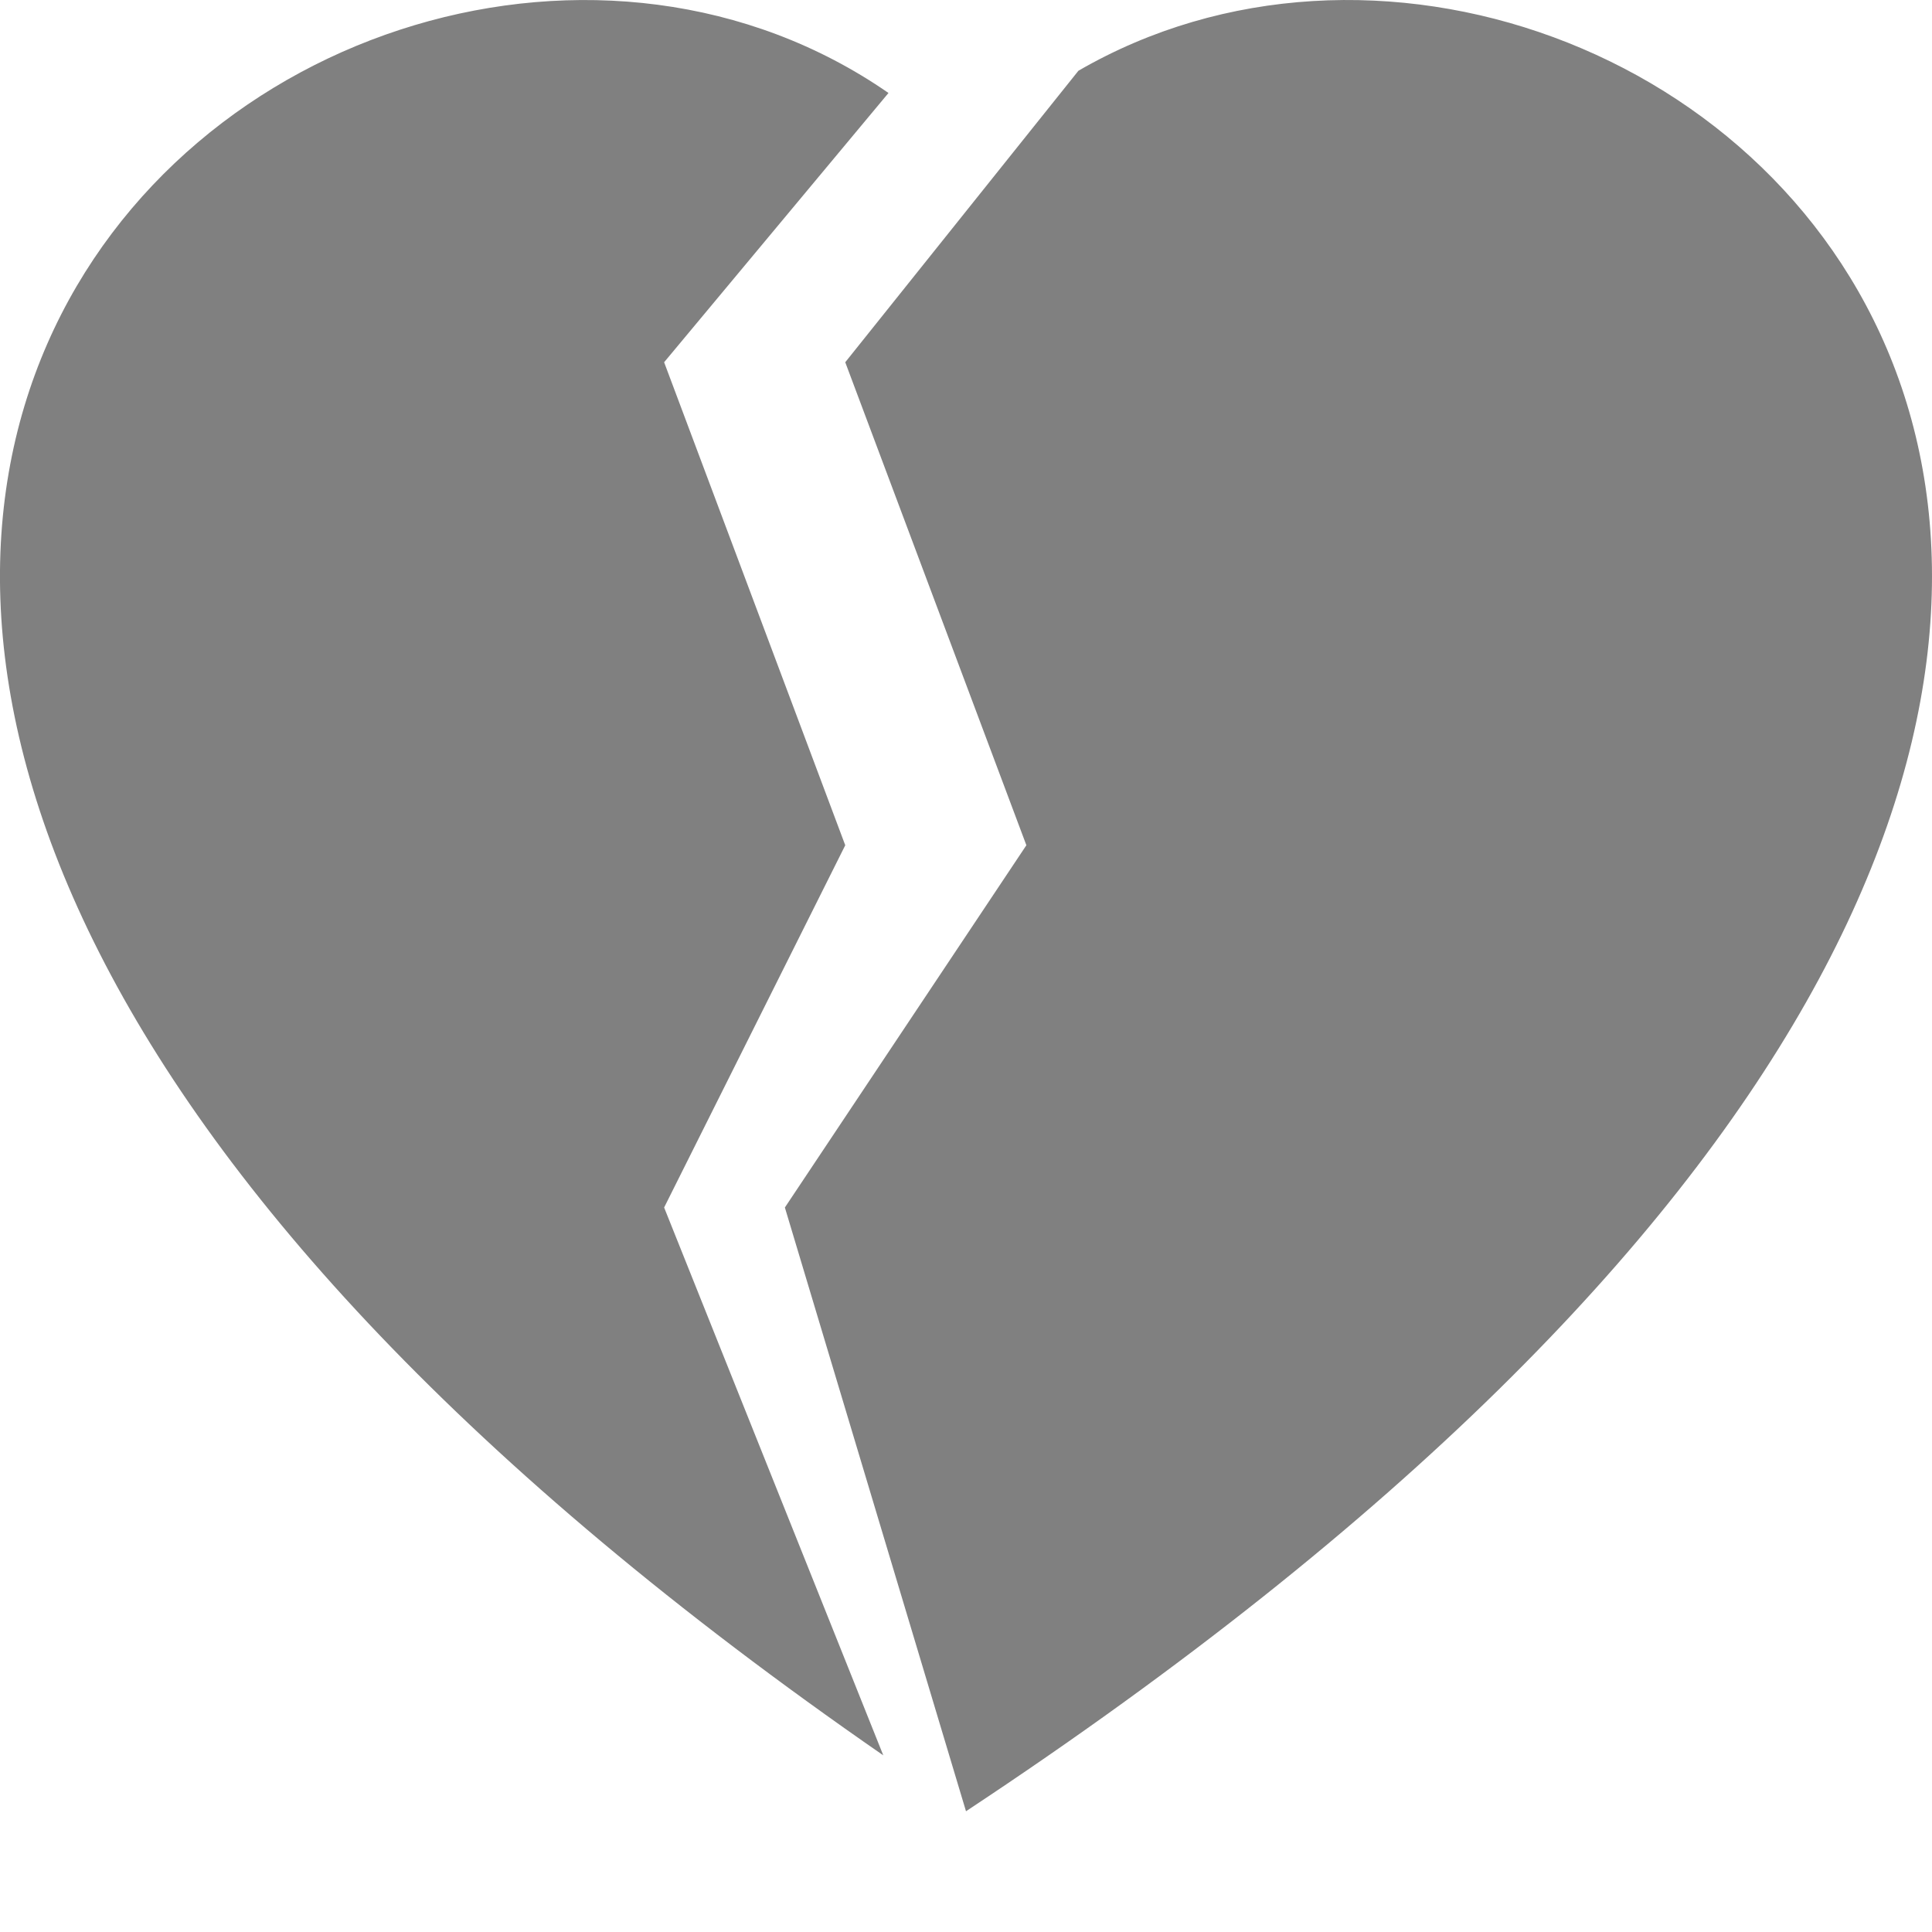
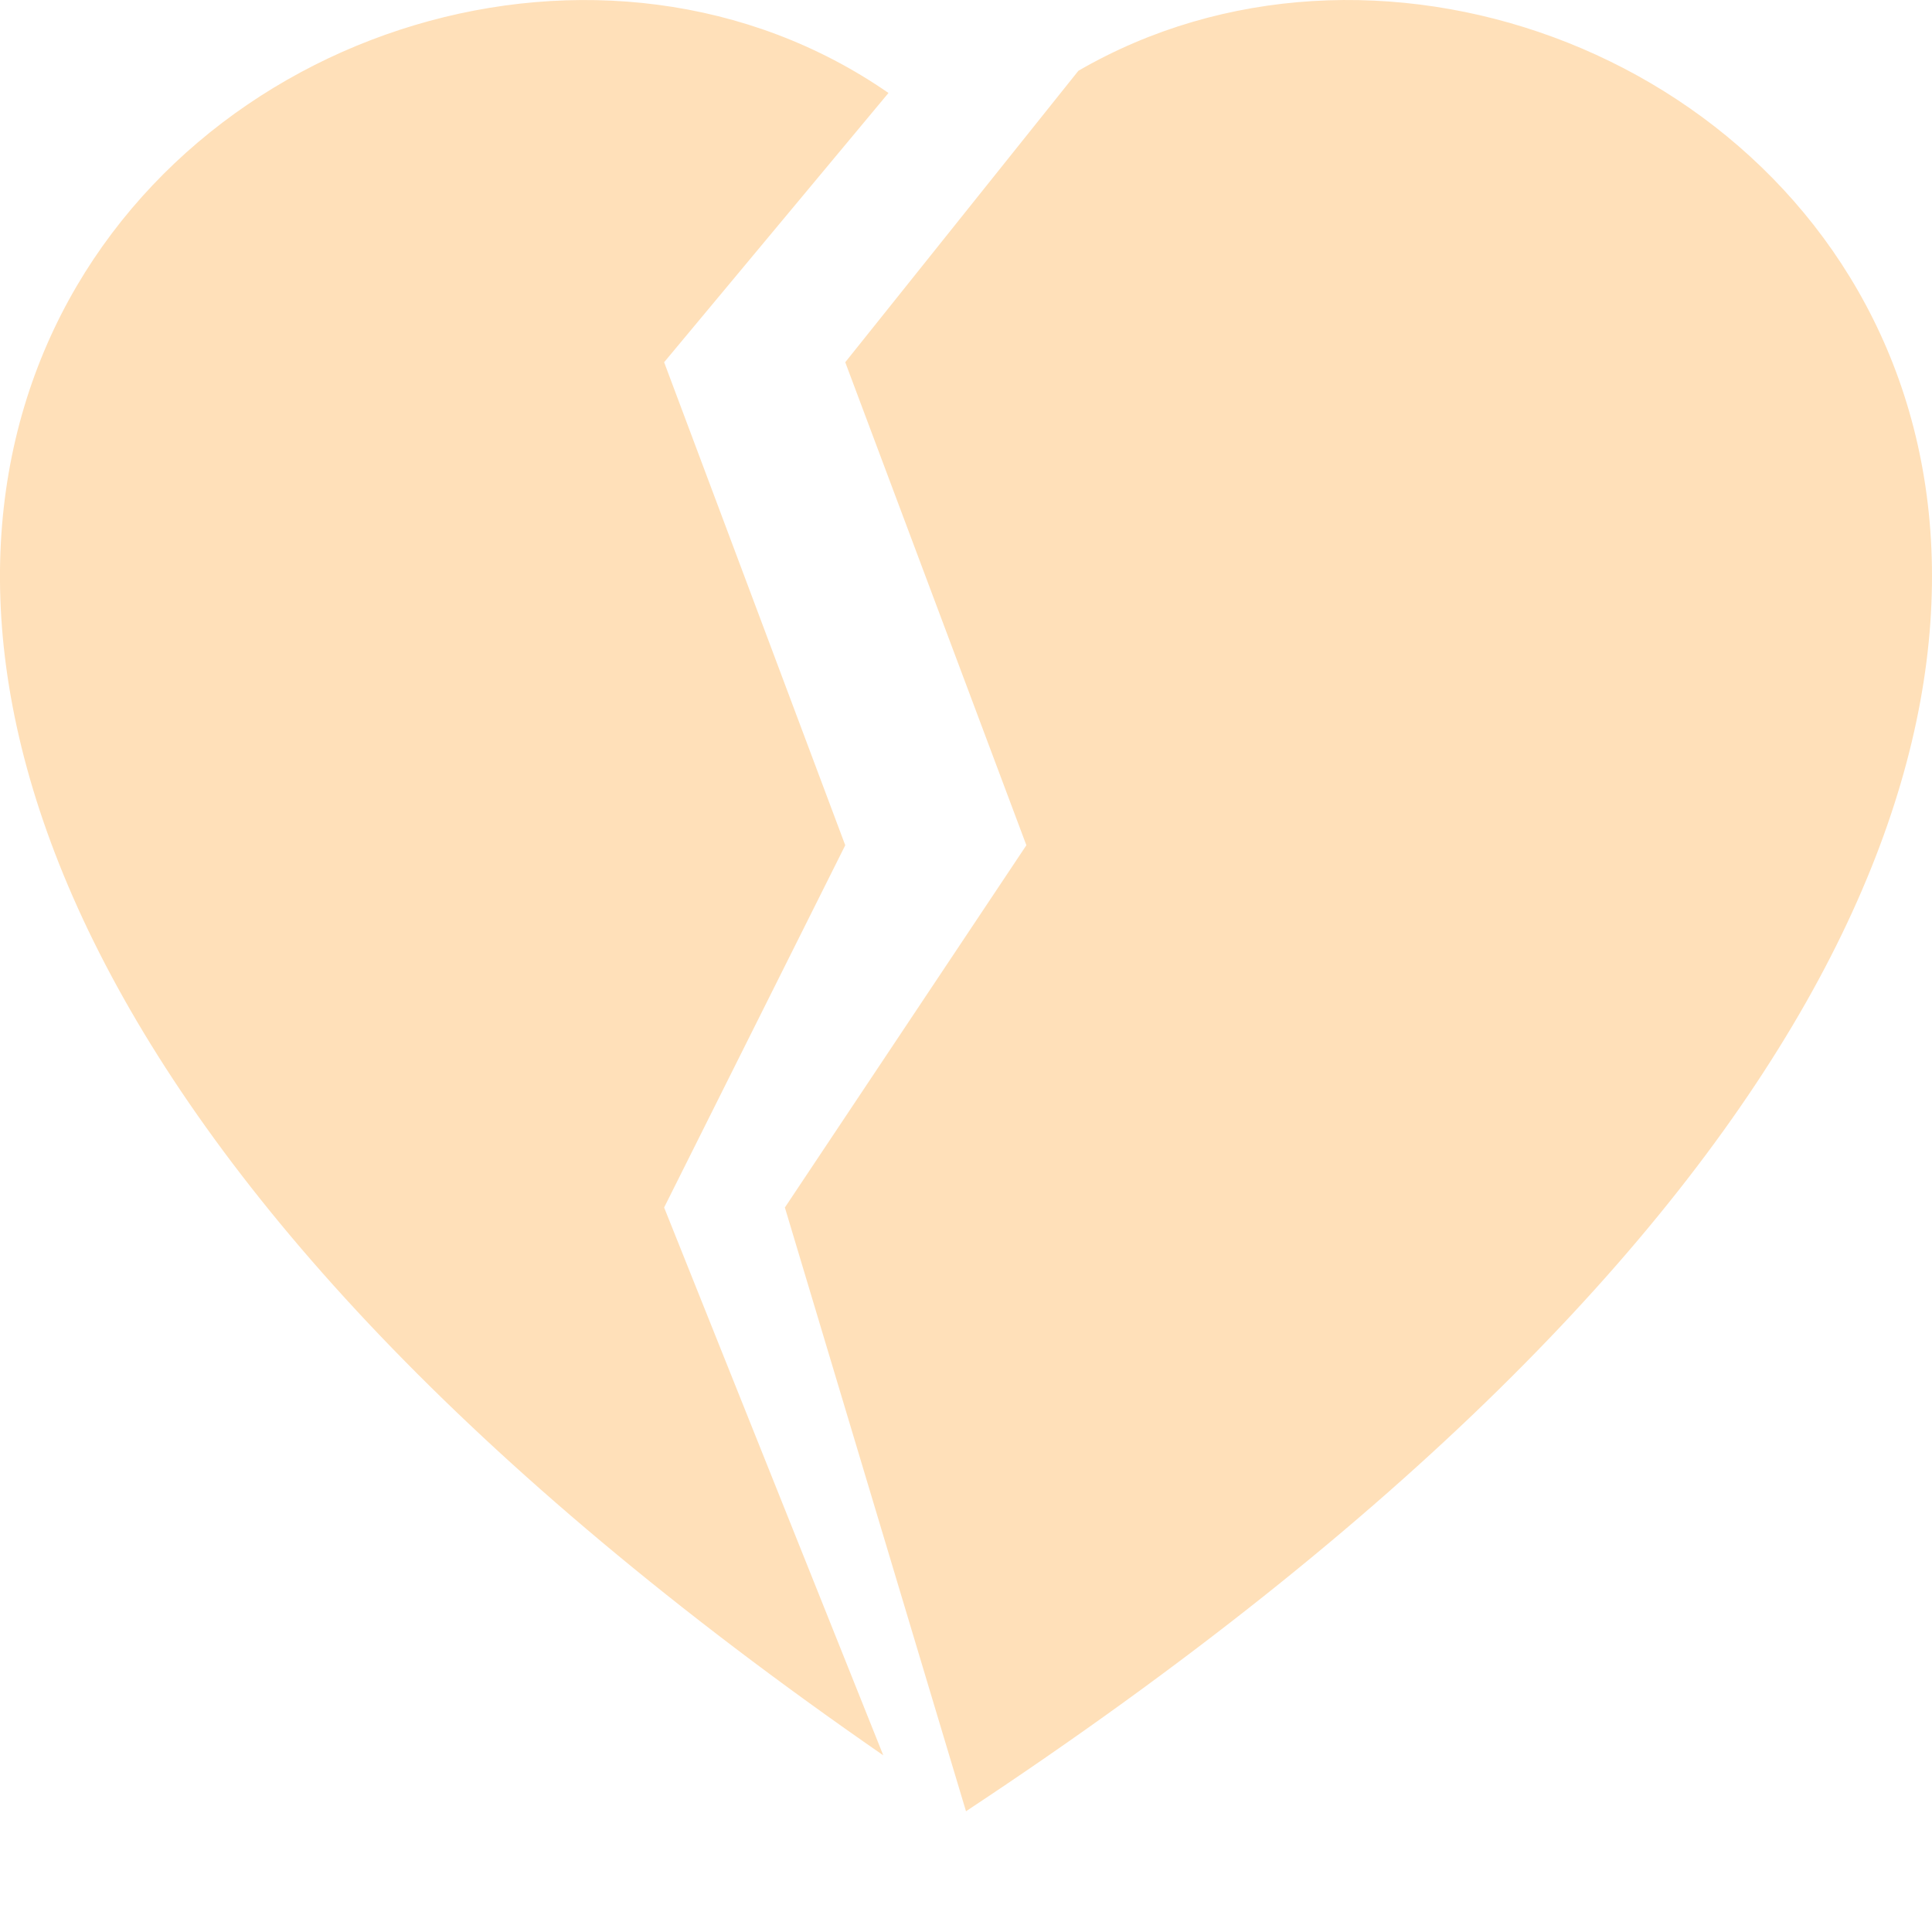
- <svg xmlns="http://www.w3.org/2000/svg" width="16" height="16" fill="grey" class="bi bi-heartbreak-fill" viewBox="0 0 16 16">
+ <svg xmlns="http://www.w3.org/2000/svg" width="16" height="16" fill="#ffe0b9" class="bi bi-heartbreak-fill" viewBox="0 0 16 16">
  <path d="M8.931.586 7 3l1.5 4-2 3L8 15C22.534 5.396 13.757-2.21 8.931.586M7.358.77 5.5 3 7 7l-1.5 3 1.815 4.537C-6.533 4.96 2.685-2.467 7.358.77" />
</svg>
